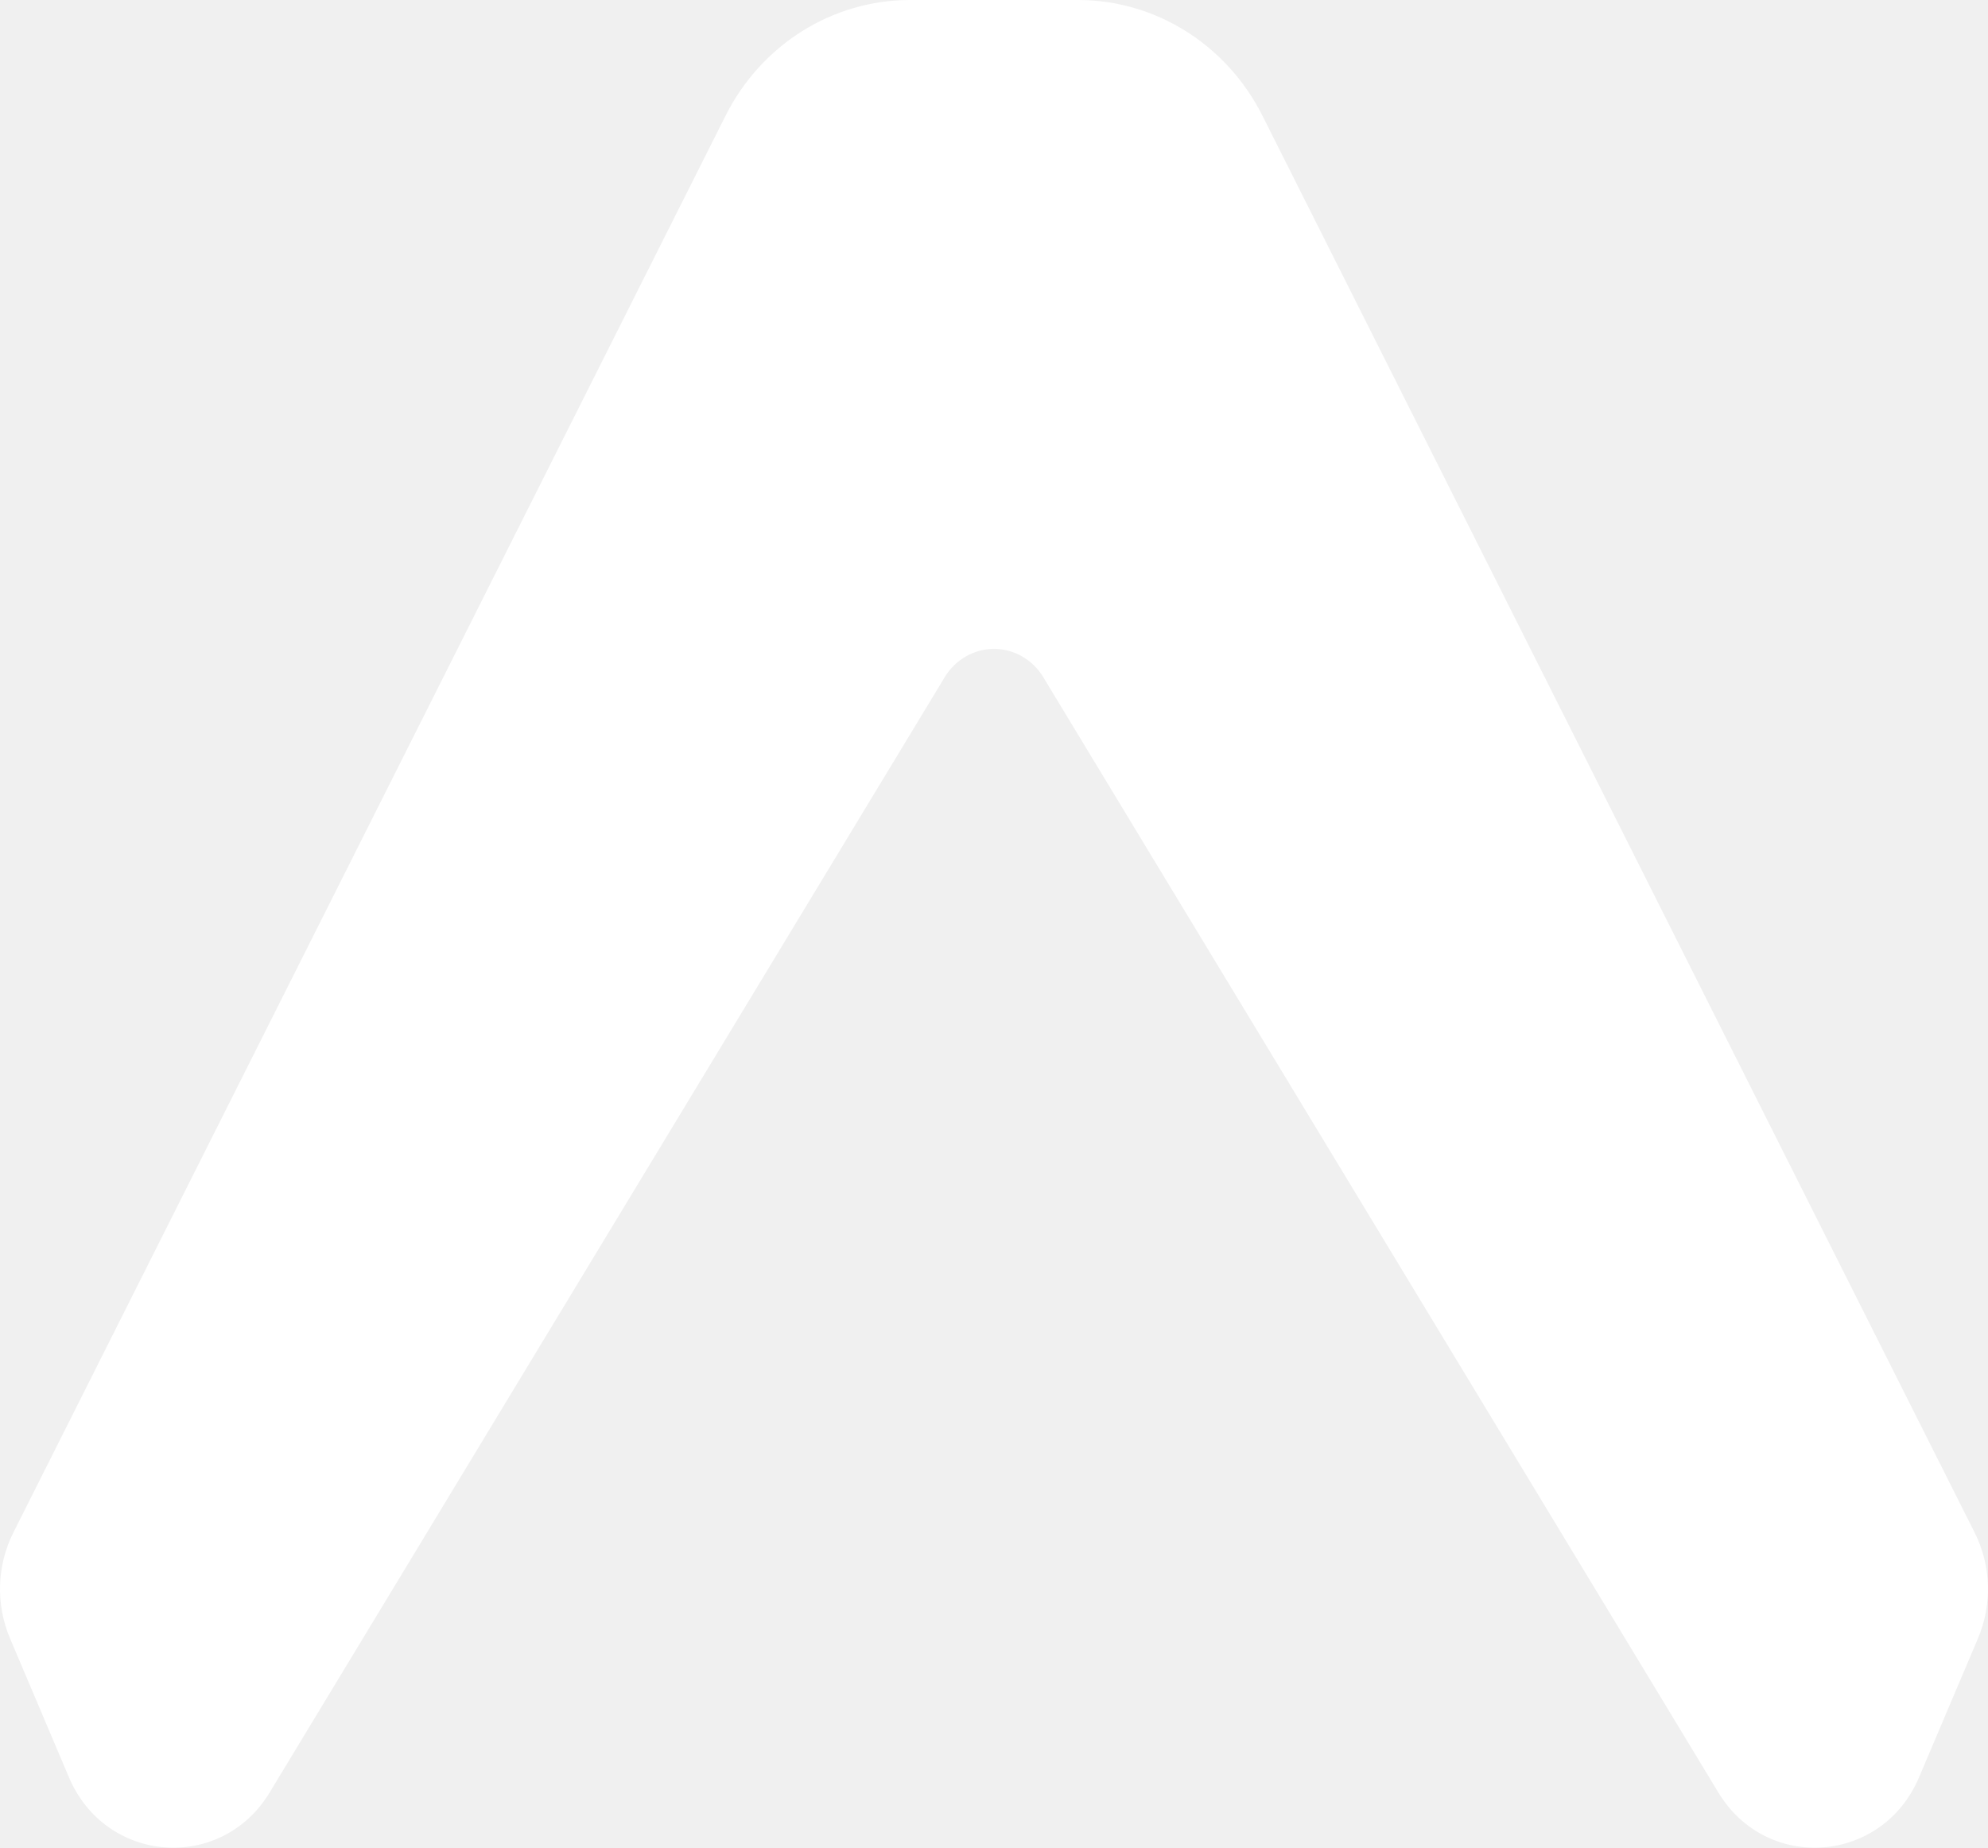
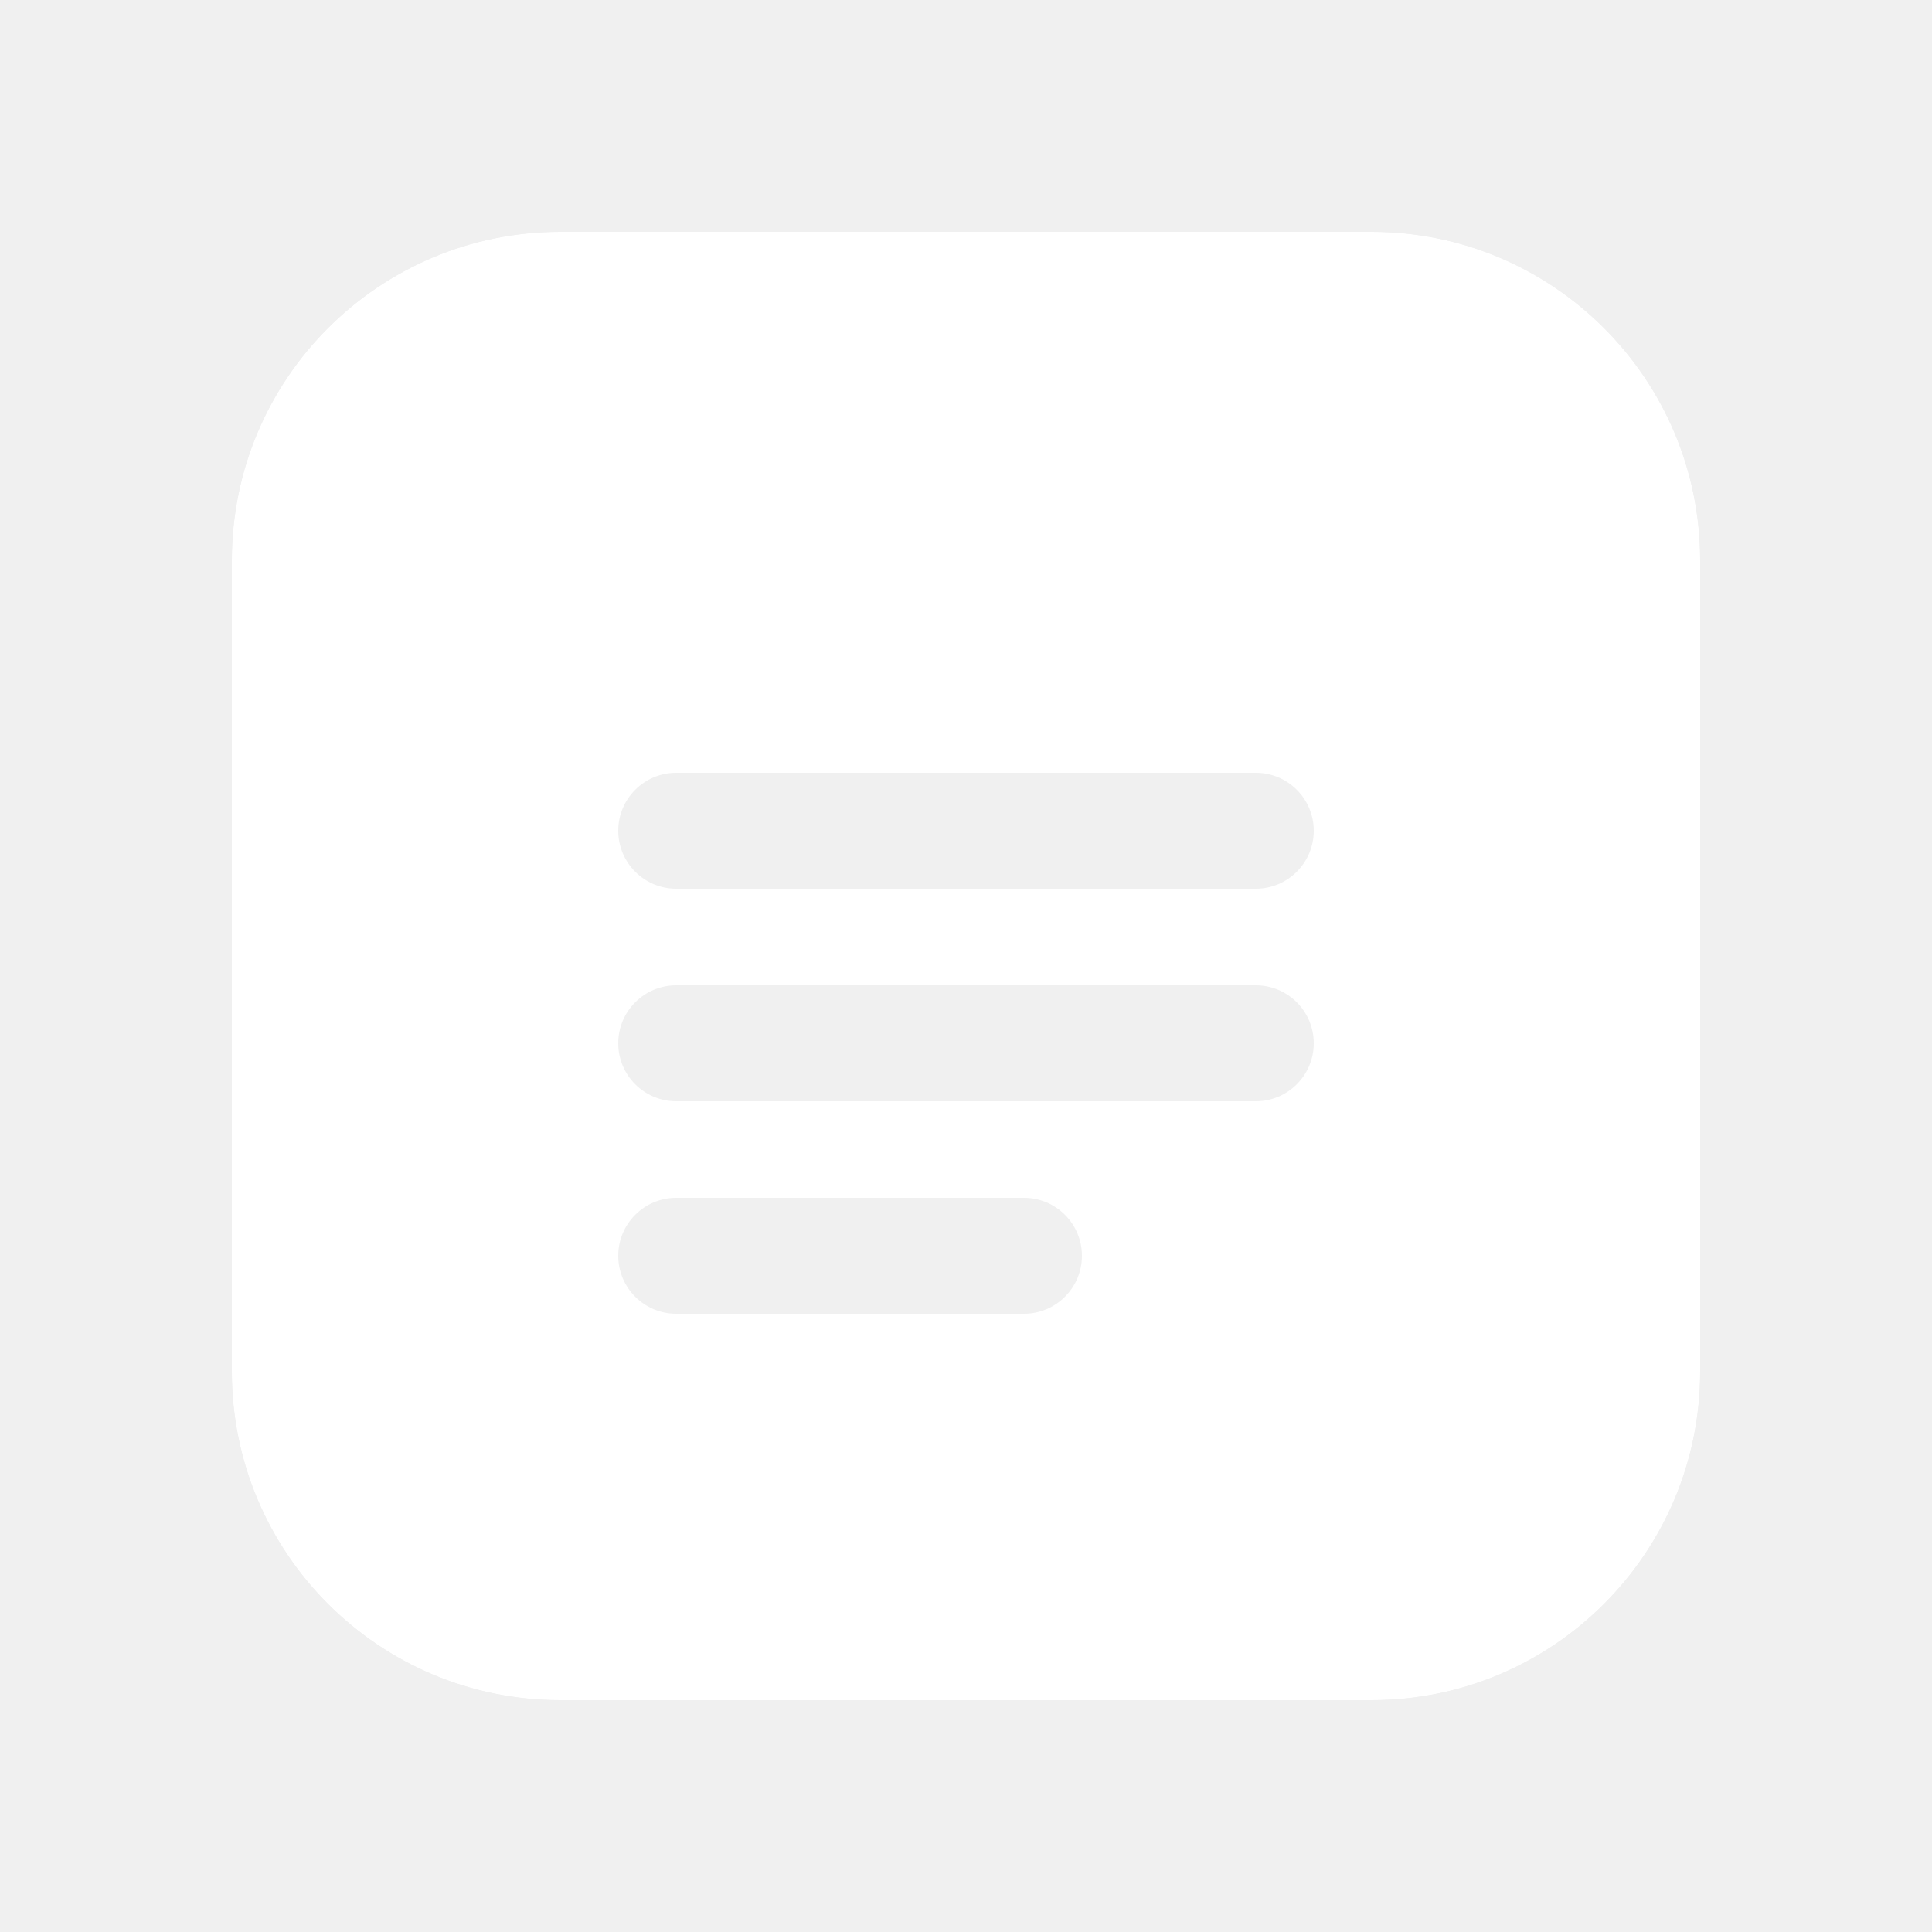
- <svg xmlns="http://www.w3.org/2000/svg" width="652" height="606" viewBox="0 0 652 606" fill="none">
-   <path d="M353.554 0H298.446C273.006 0 249.684 14.635 237.962 37.954L4.38 502.646C-1.043 513.435 -1.451 526.178 3.272 537.313L22.612 582.918C34.648 611.297 72.54 614.156 88.441 587.885L309.863 222.063C313.34 216.317 319.439 212.826 326 212.826C332.561 212.826 338.659 216.317 342.137 222.063L563.559 587.885C579.46 614.156 617.352 611.297 629.388 582.918L648.728 537.313C653.451 526.178 653.043 513.435 647.62 502.646L414.038 37.954C402.316 14.635 378.994 0 353.554 0Z" fill="white" />
+ <svg xmlns="http://www.w3.org/2000/svg" width="200" height="200" viewBox="0 0 200 200">
+   <mask id="cutout">
+     <rect x="24" y="24" width="152" height="152" rx="34" fill="white" />
+     <rect x="64" y="80" width="72" height="12" rx="6" fill="black" />
+     <rect x="64" y="102" width="72" height="12" rx="6" fill="black" />
+     <rect x="64" y="124" width="48" height="12" rx="6" fill="black" />
+   </mask>
+   <rect x="24" y="24" width="152" height="152" rx="34" fill="white" mask="url(#cutout)" />
</svg>
